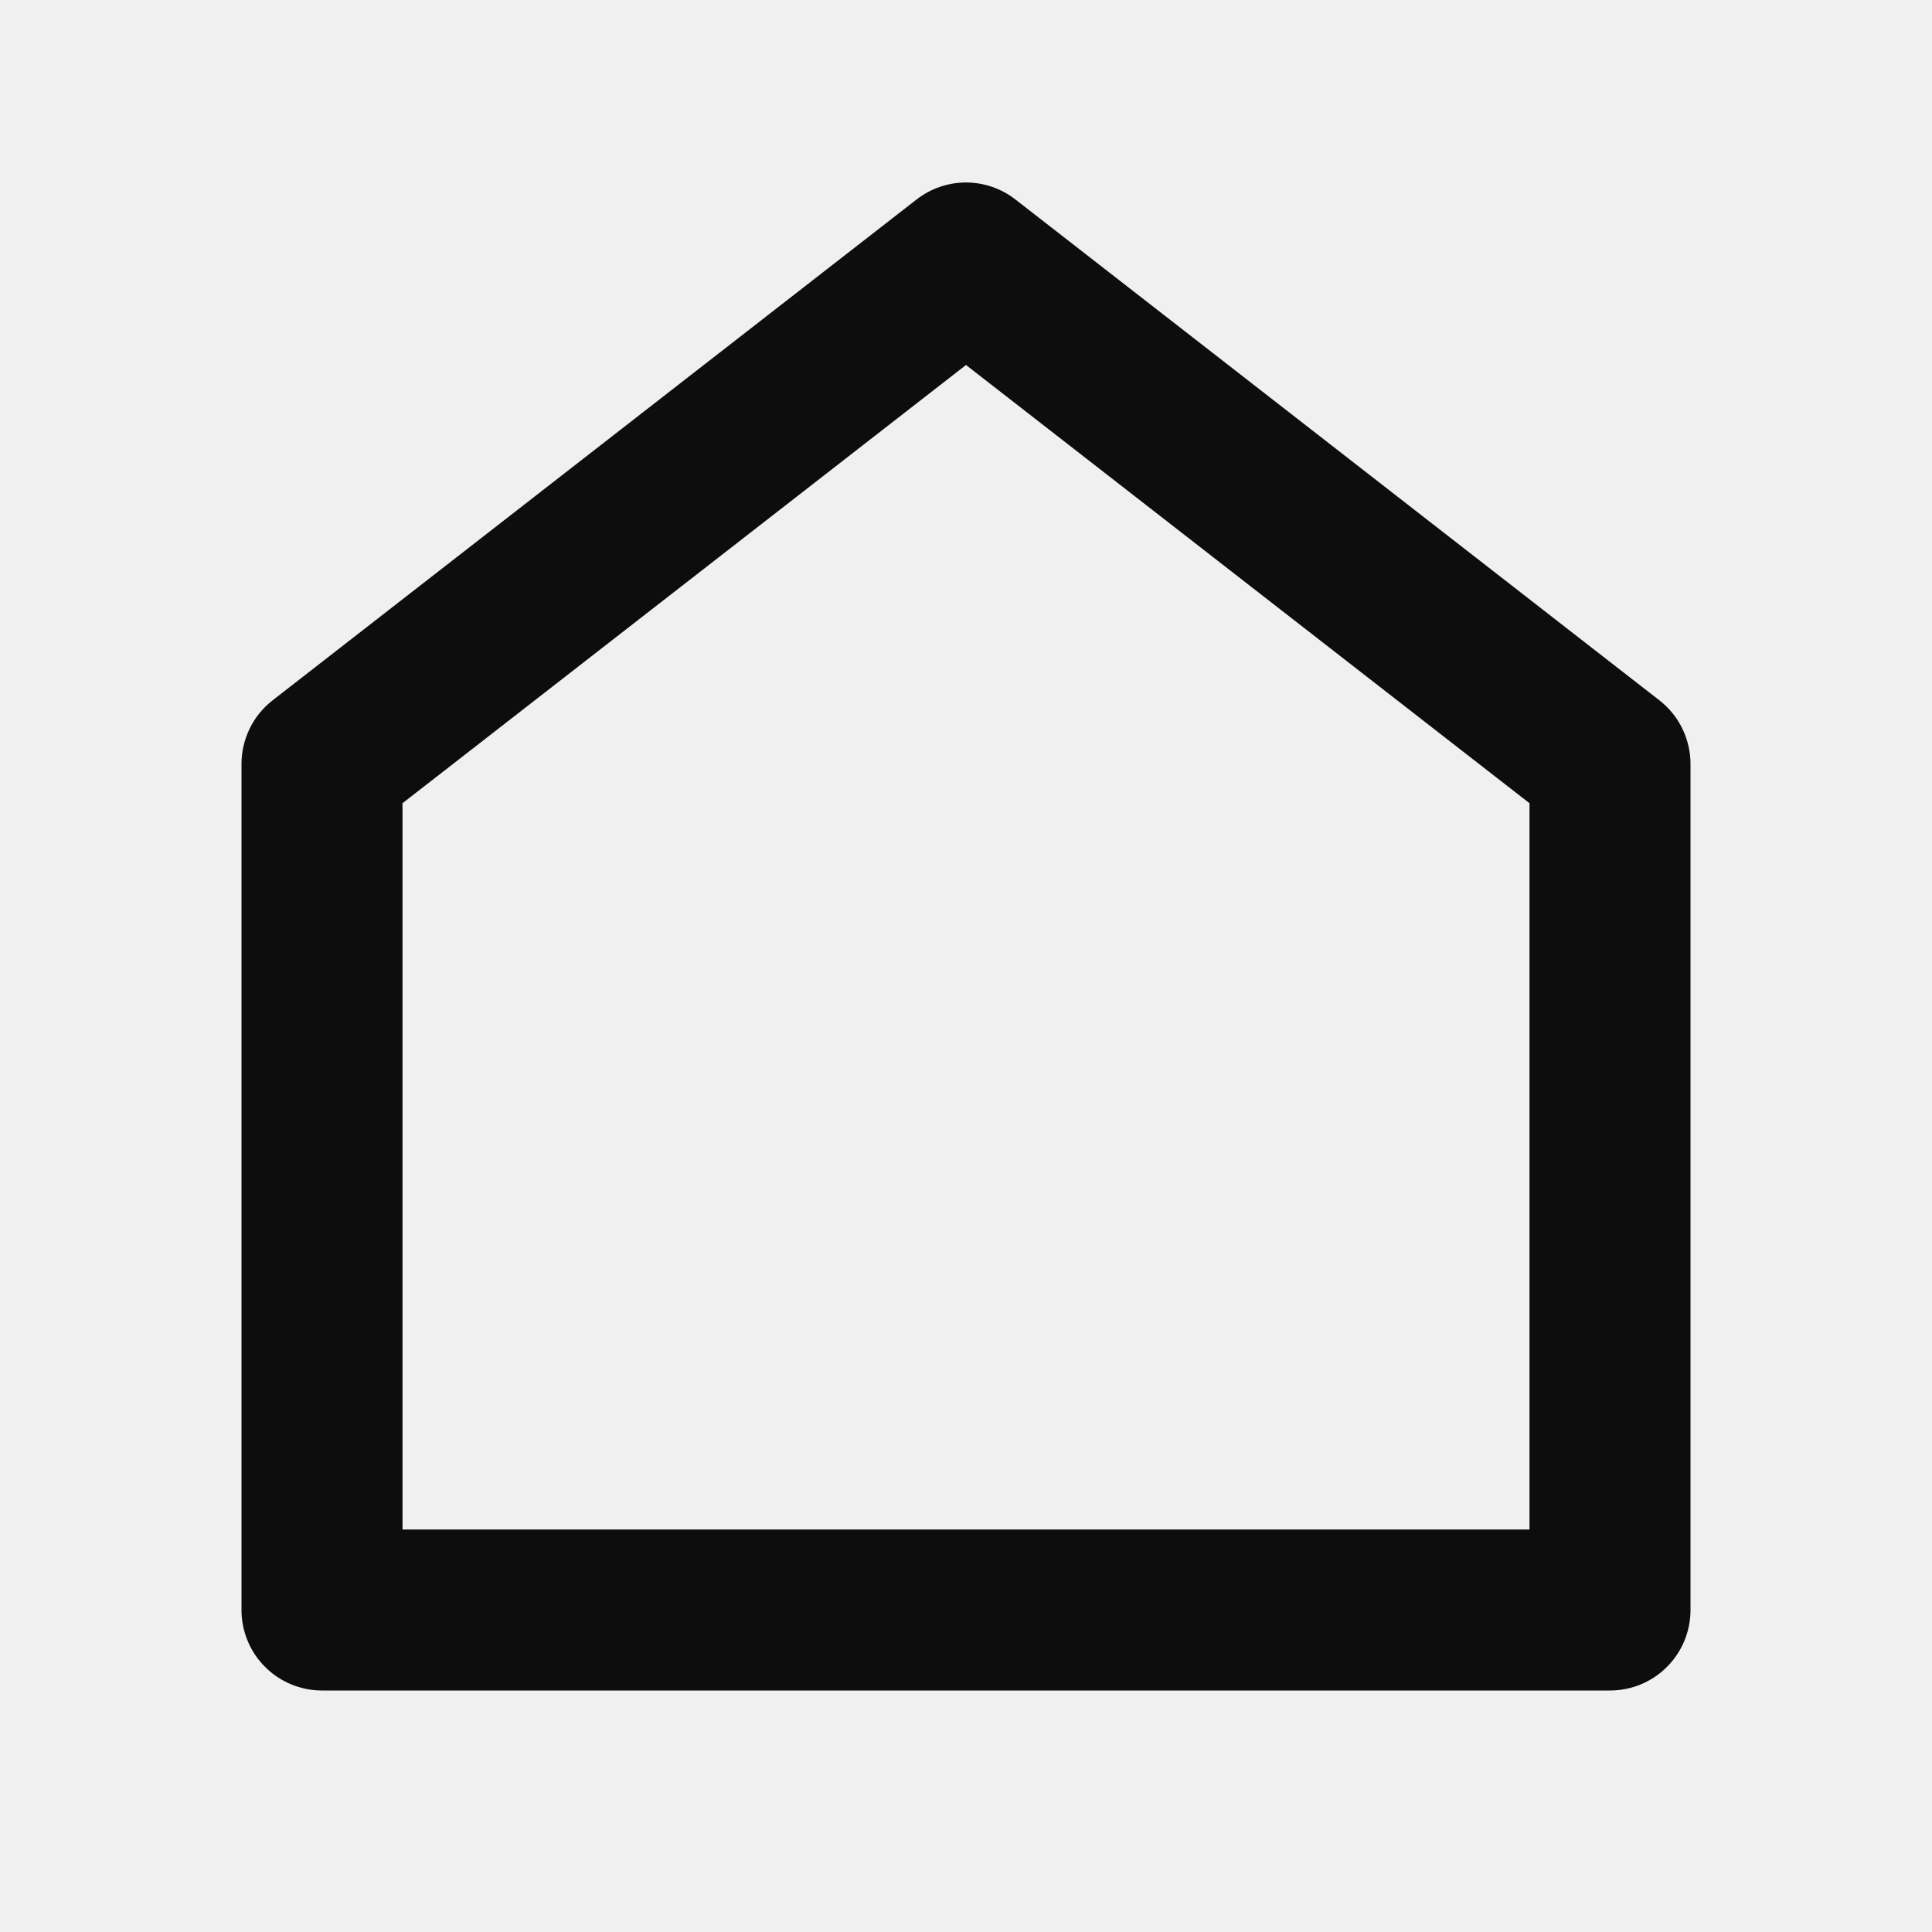
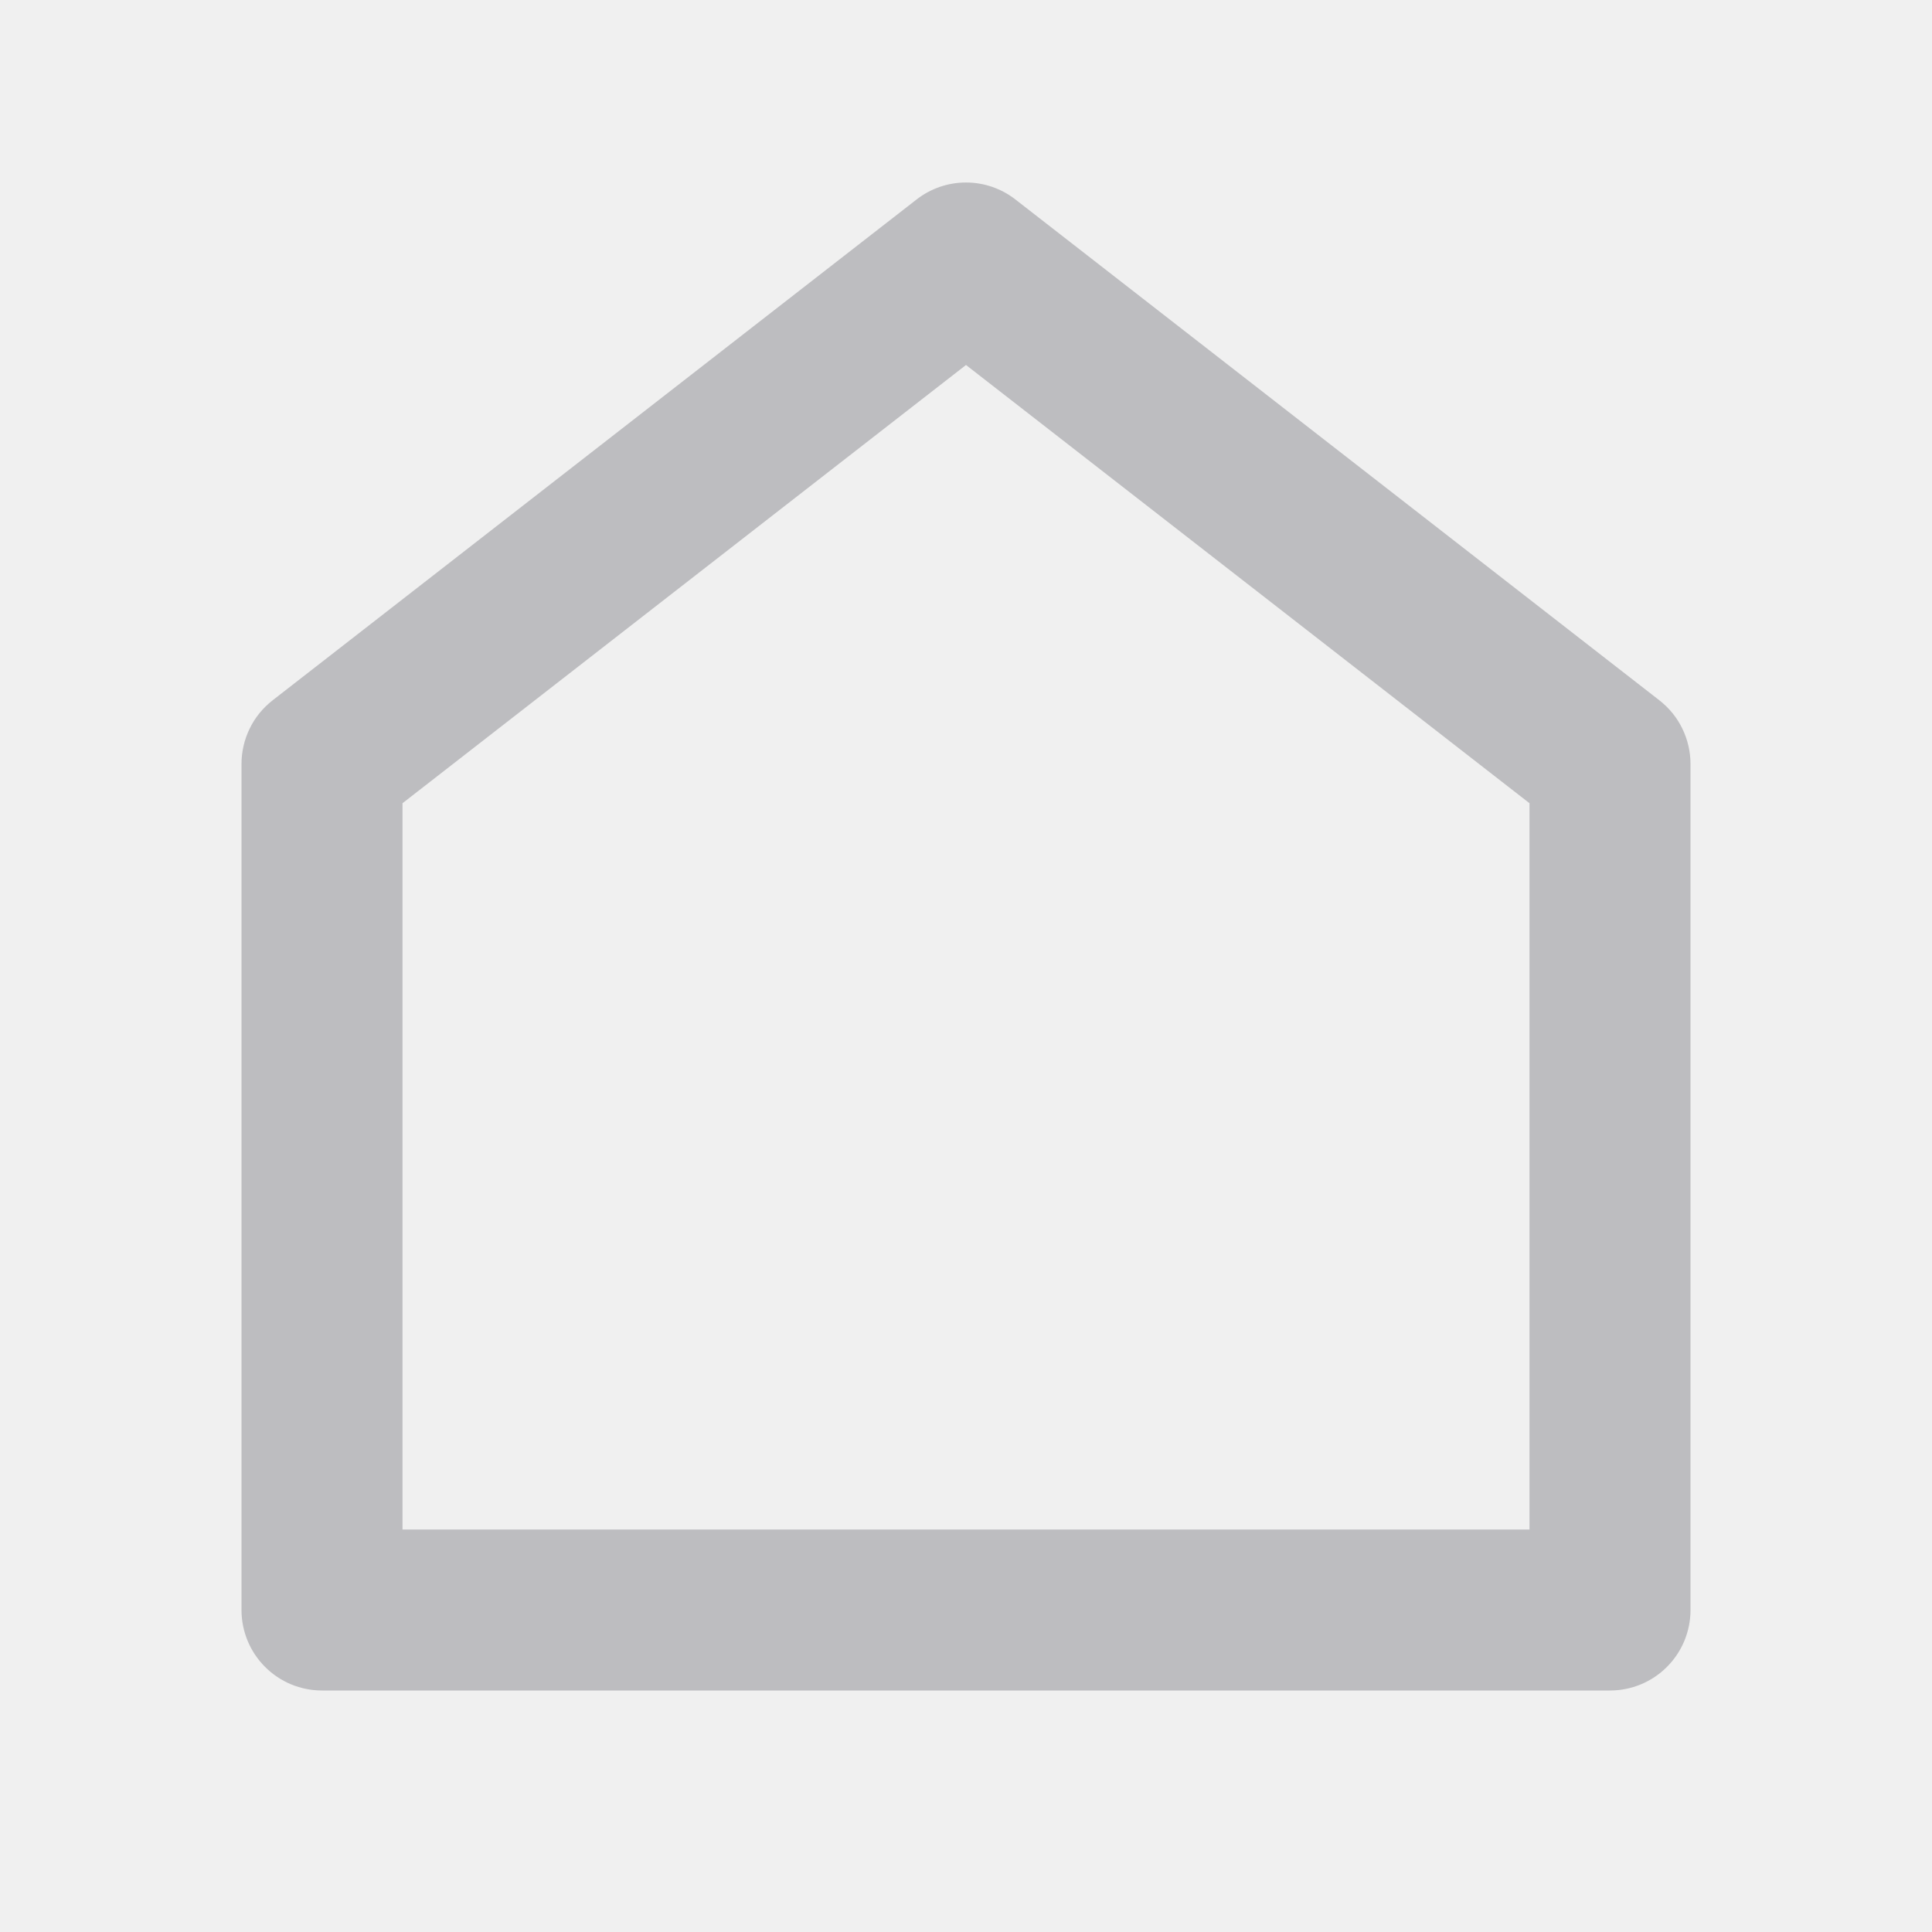
<svg xmlns="http://www.w3.org/2000/svg" width="24" height="24" viewBox="0 0 24 24" fill="none">
  <g clip-path="url(#clip0_469_150)">
-     <path d="M21 20C21 20.265 20.895 20.52 20.707 20.707C20.52 20.895 20.265 21 20 21H4C3.735 21 3.48 20.895 3.293 20.707C3.105 20.52 3 20.265 3 20V9.49C3 9.338 3.035 9.187 3.102 9.05C3.168 8.913 3.266 8.794 3.386 8.7L11.386 2.478C11.562 2.341 11.778 2.267 12 2.267C12.222 2.267 12.438 2.341 12.614 2.478L20.614 8.7C20.734 8.794 20.832 8.913 20.898 9.05C20.965 9.187 21 9.338 21 9.49V20ZM19 19V9.978L12 4.534L5 9.978V19H19Z" fill="#0D0D0D" />
+     <path d="M21 20C21 20.265 20.895 20.52 20.707 20.707C20.52 20.895 20.265 21 20 21H4C3.735 21 3.48 20.895 3.293 20.707C3.105 20.52 3 20.265 3 20V9.49C3 9.338 3.035 9.187 3.102 9.05C3.168 8.913 3.266 8.794 3.386 8.7L11.386 2.478C11.562 2.341 11.778 2.267 12 2.267C12.222 2.267 12.438 2.341 12.614 2.478L20.614 8.7C20.734 8.794 20.832 8.913 20.898 9.05C20.965 9.187 21 9.338 21 9.49V20ZM19 19V9.978L12 4.534L5 9.978V19H19Z" fill="#BDBDC0" />
  </g>
  <defs>
    <clipPath id="clip0_469_150">
      <rect width="24" height="24" fill="white" />
    </clipPath>
  </defs>
</svg>
